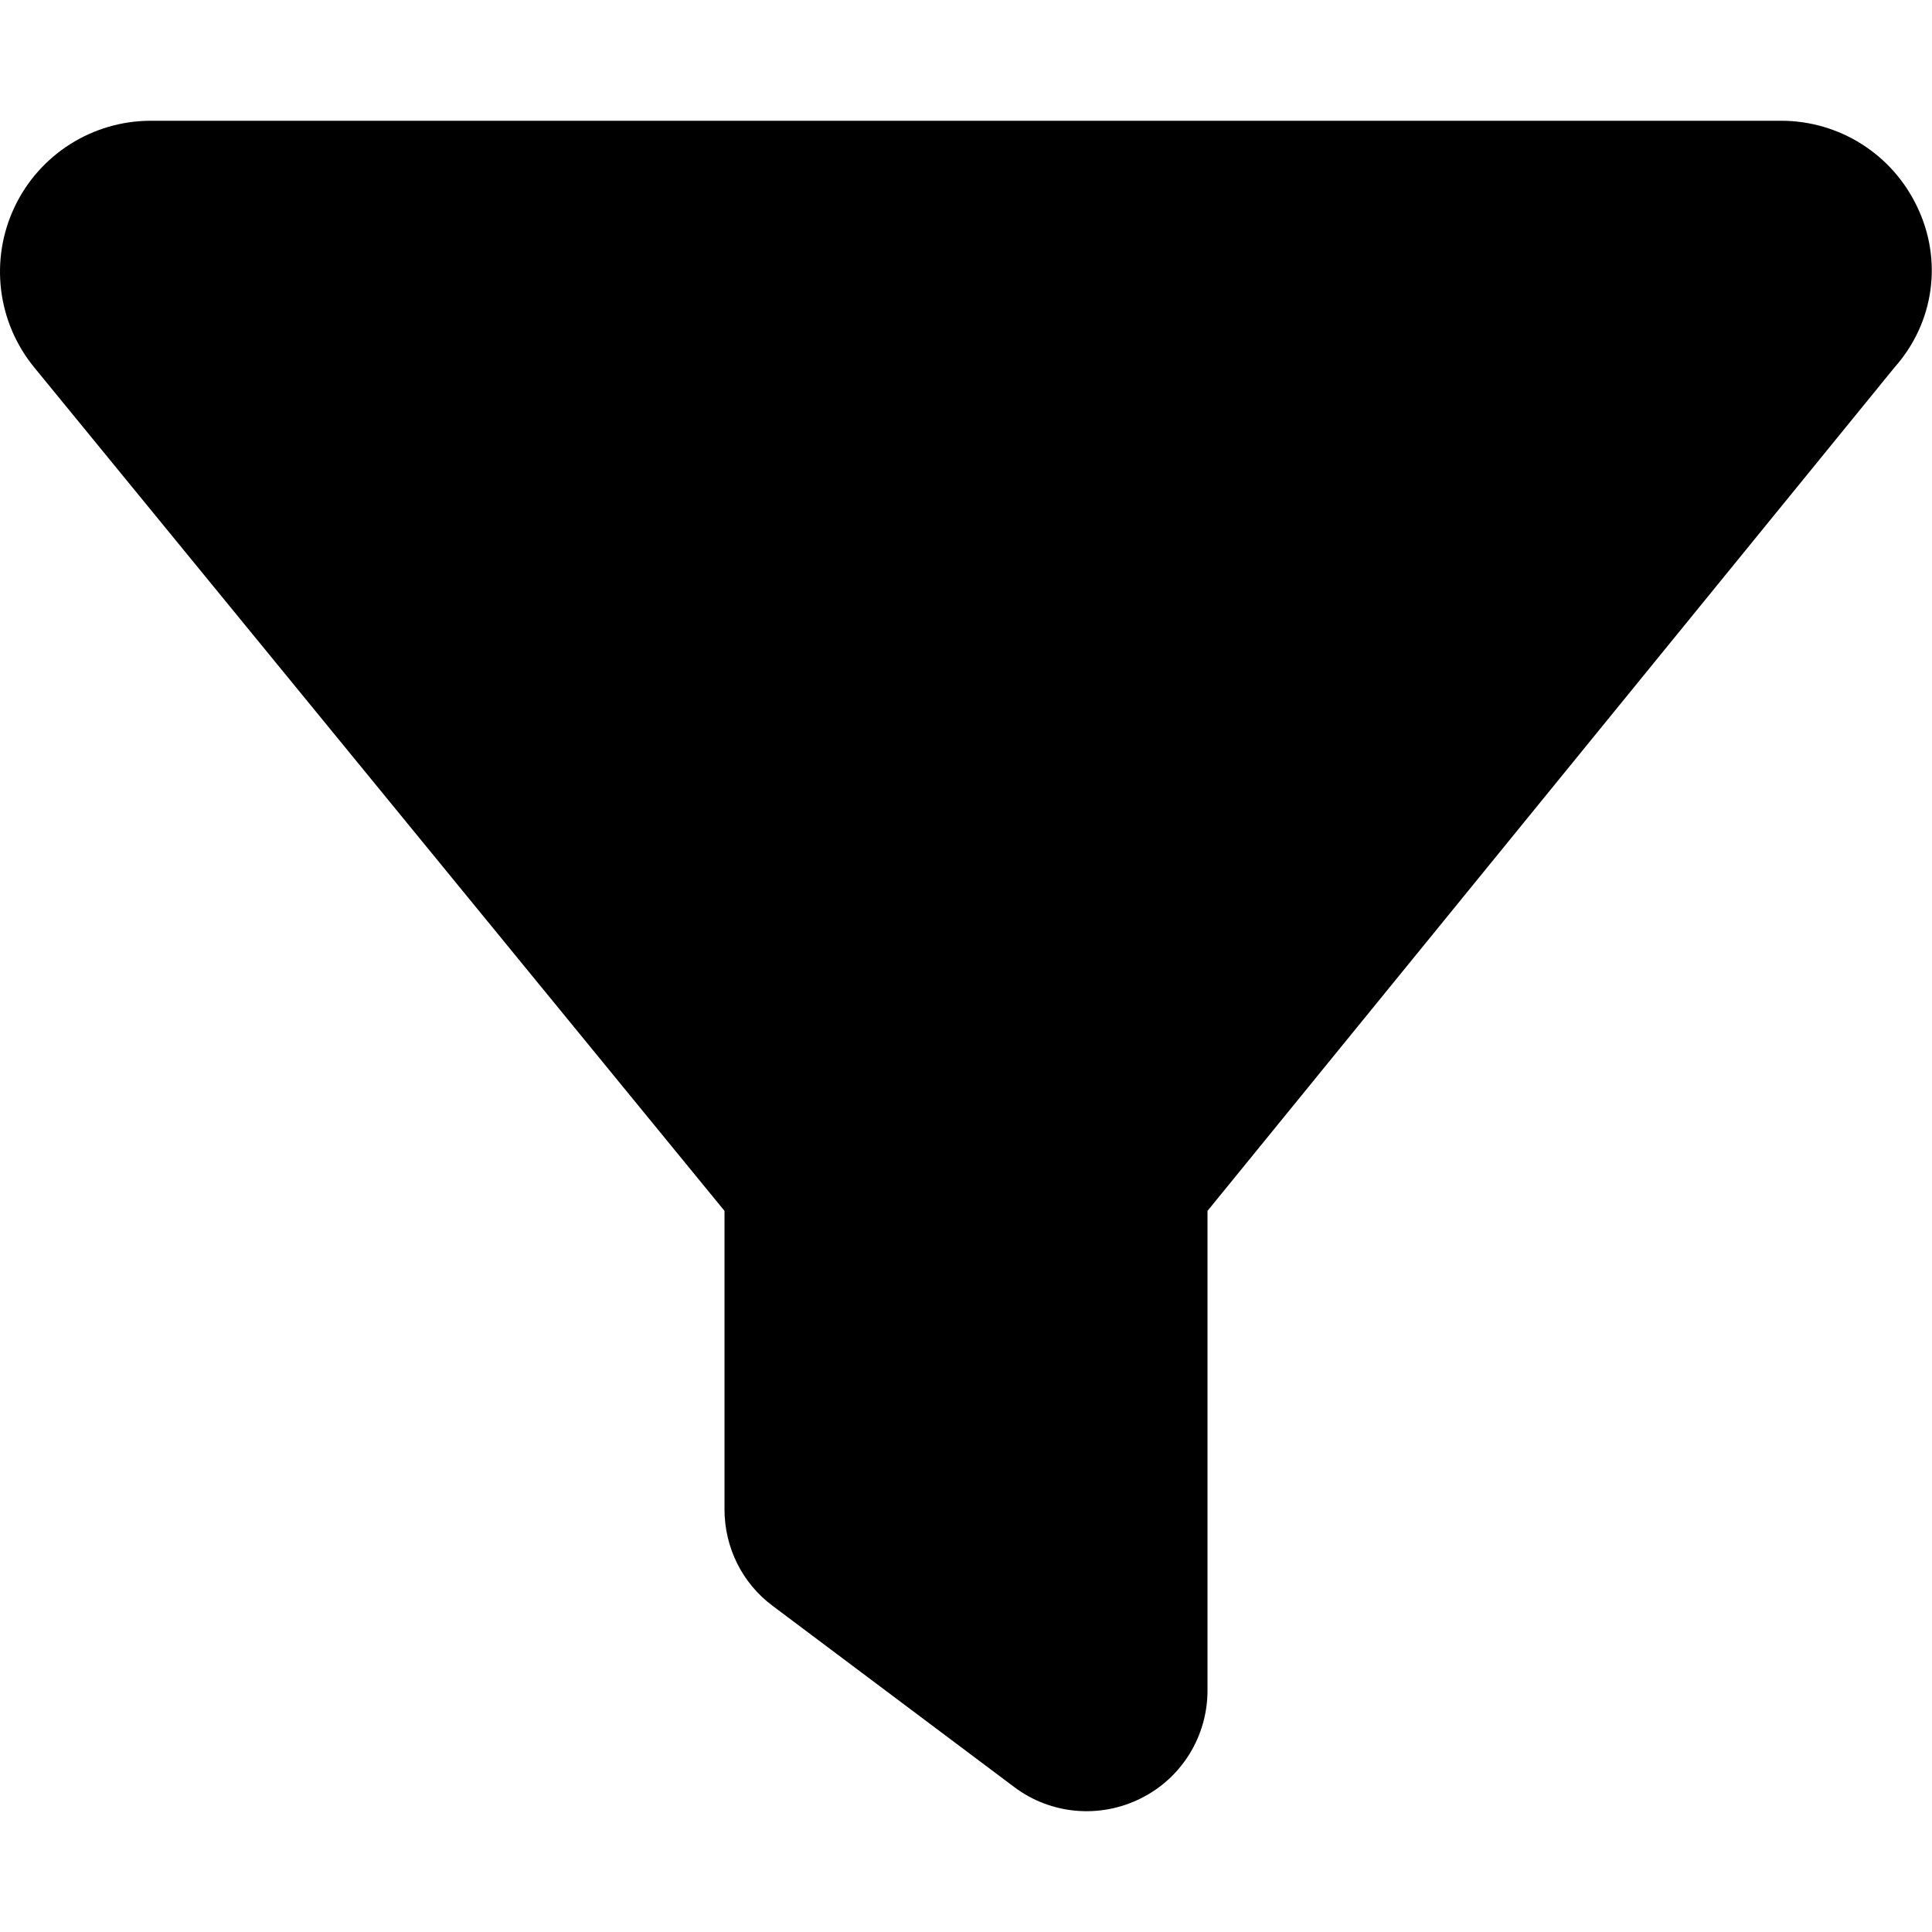
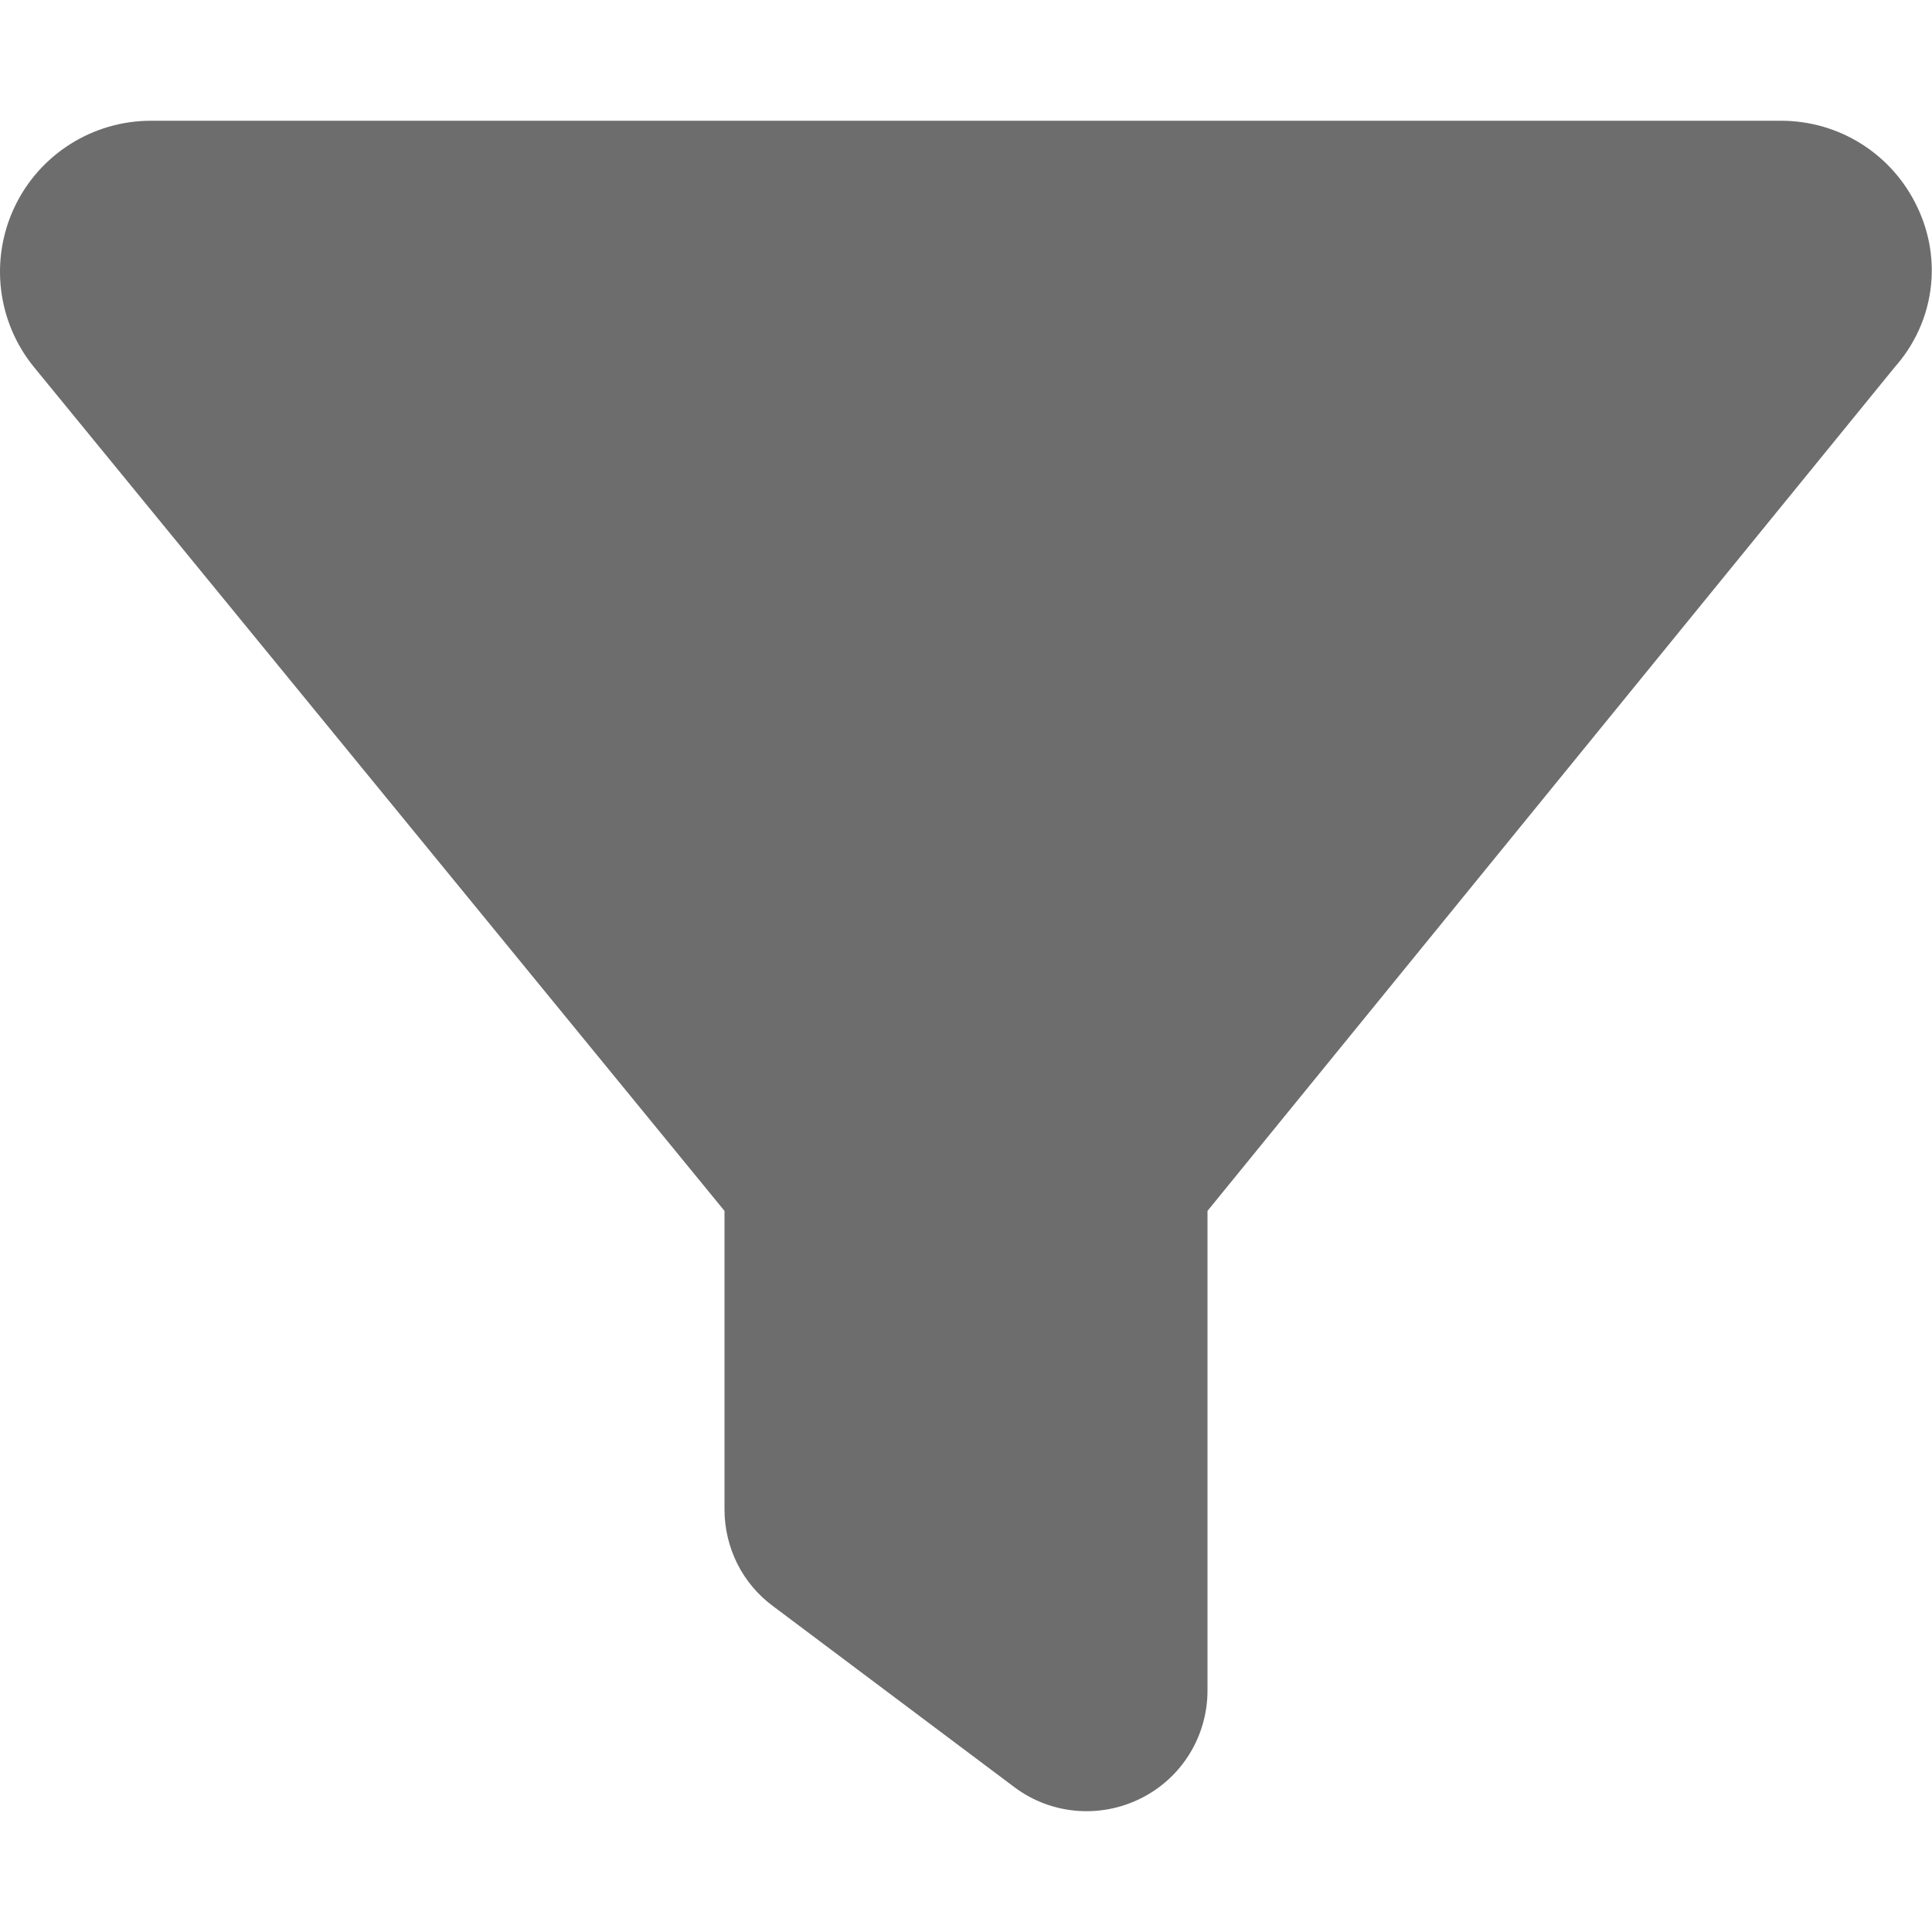
<svg xmlns="http://www.w3.org/2000/svg" viewBox="0 0 512 512">
-   <path d="M3.853 54.87C10.47 40.9 24.54 32 40 32H472C487.5 32 501.5 40.9 508.1 54.87C514.8 68.84 512.7 85.37 502.1 97.33L320 320.9V448C320 460.1 313.2 471.2 302.3 476.6C291.5 482 278.5 480.9 268.8 473.6L204.8 425.6C196.7 419.6 192 410.1 192 400V320.9L9.042 97.33C-.745 85.37-2.765 68.84 3.854 54.87L3.853 54.87z" />
+   <path fill="#6d6d6d" d="M3.853 54.87C10.47 40.9 24.54 32 40 32H472C487.5 32 501.5 40.9 508.1 54.87C514.8 68.84 512.7 85.37 502.1 97.33L320 320.9V448C320 460.1 313.2 471.2 302.3 476.6C291.5 482 278.5 480.9 268.8 473.6L204.8 425.6C196.7 419.6 192 410.1 192 400V320.9L9.042 97.33C-.745 85.37-2.765 68.84 3.854 54.87L3.853 54.87z" />
</svg>
